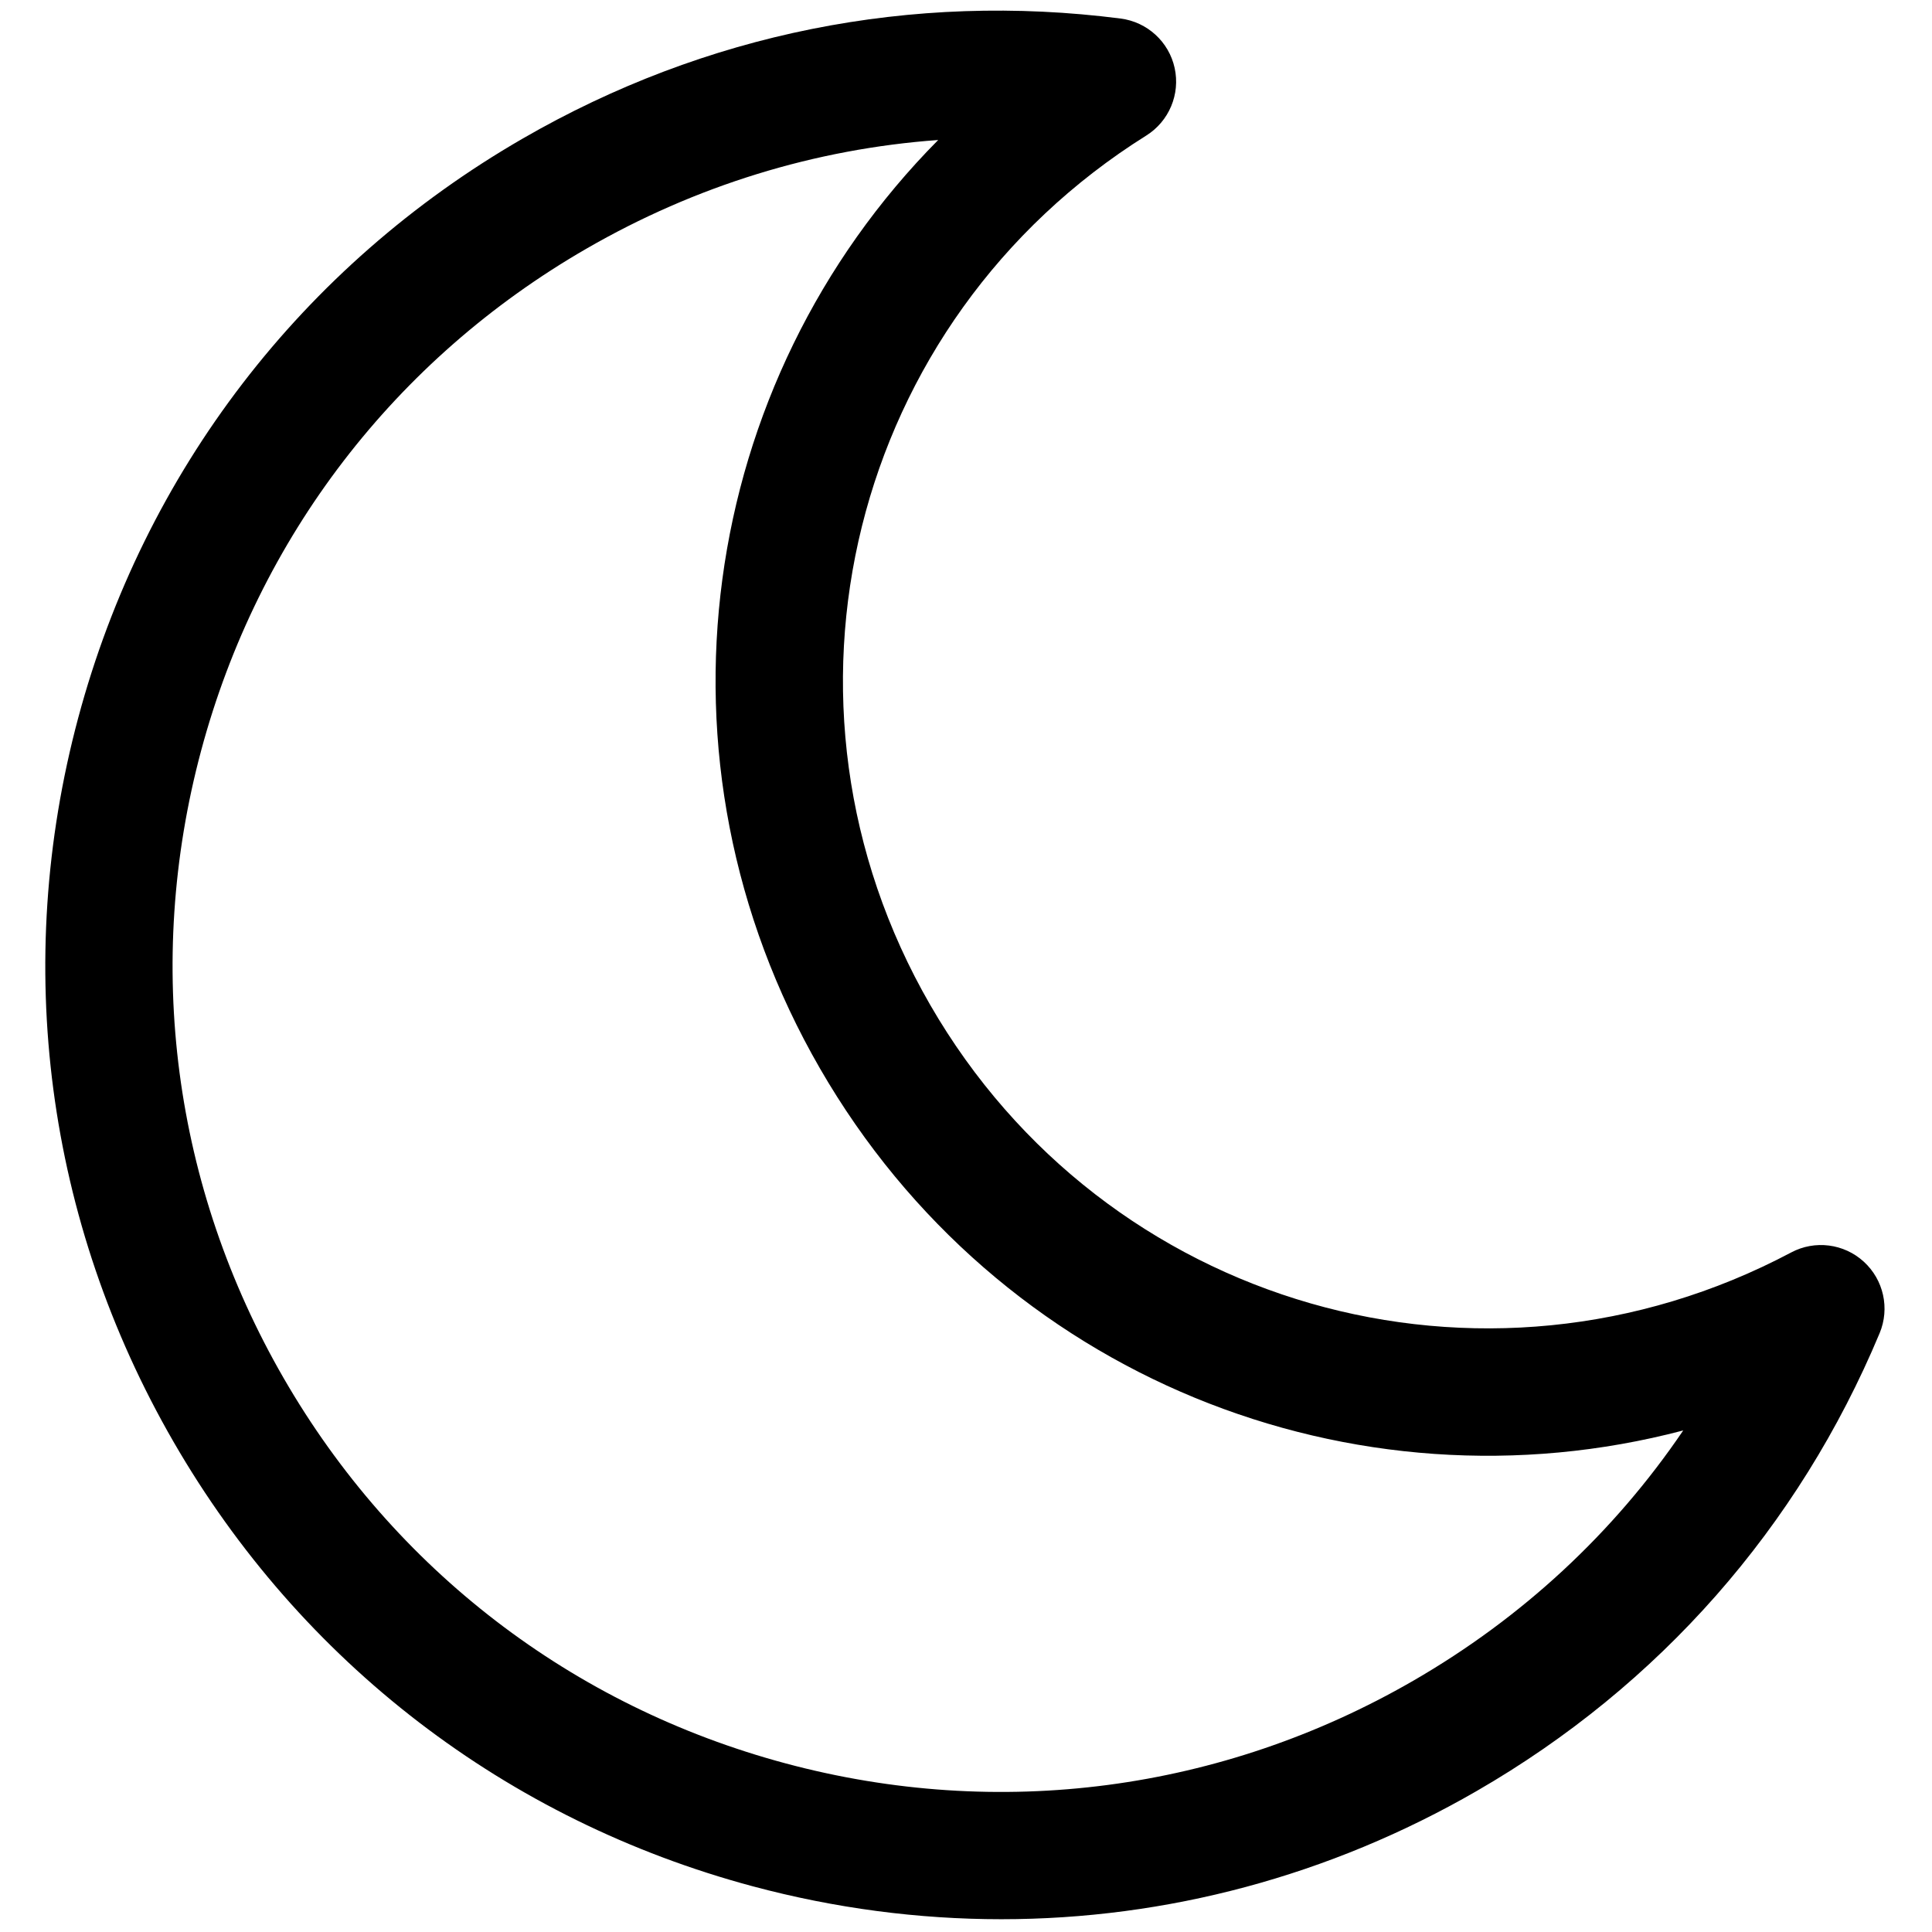
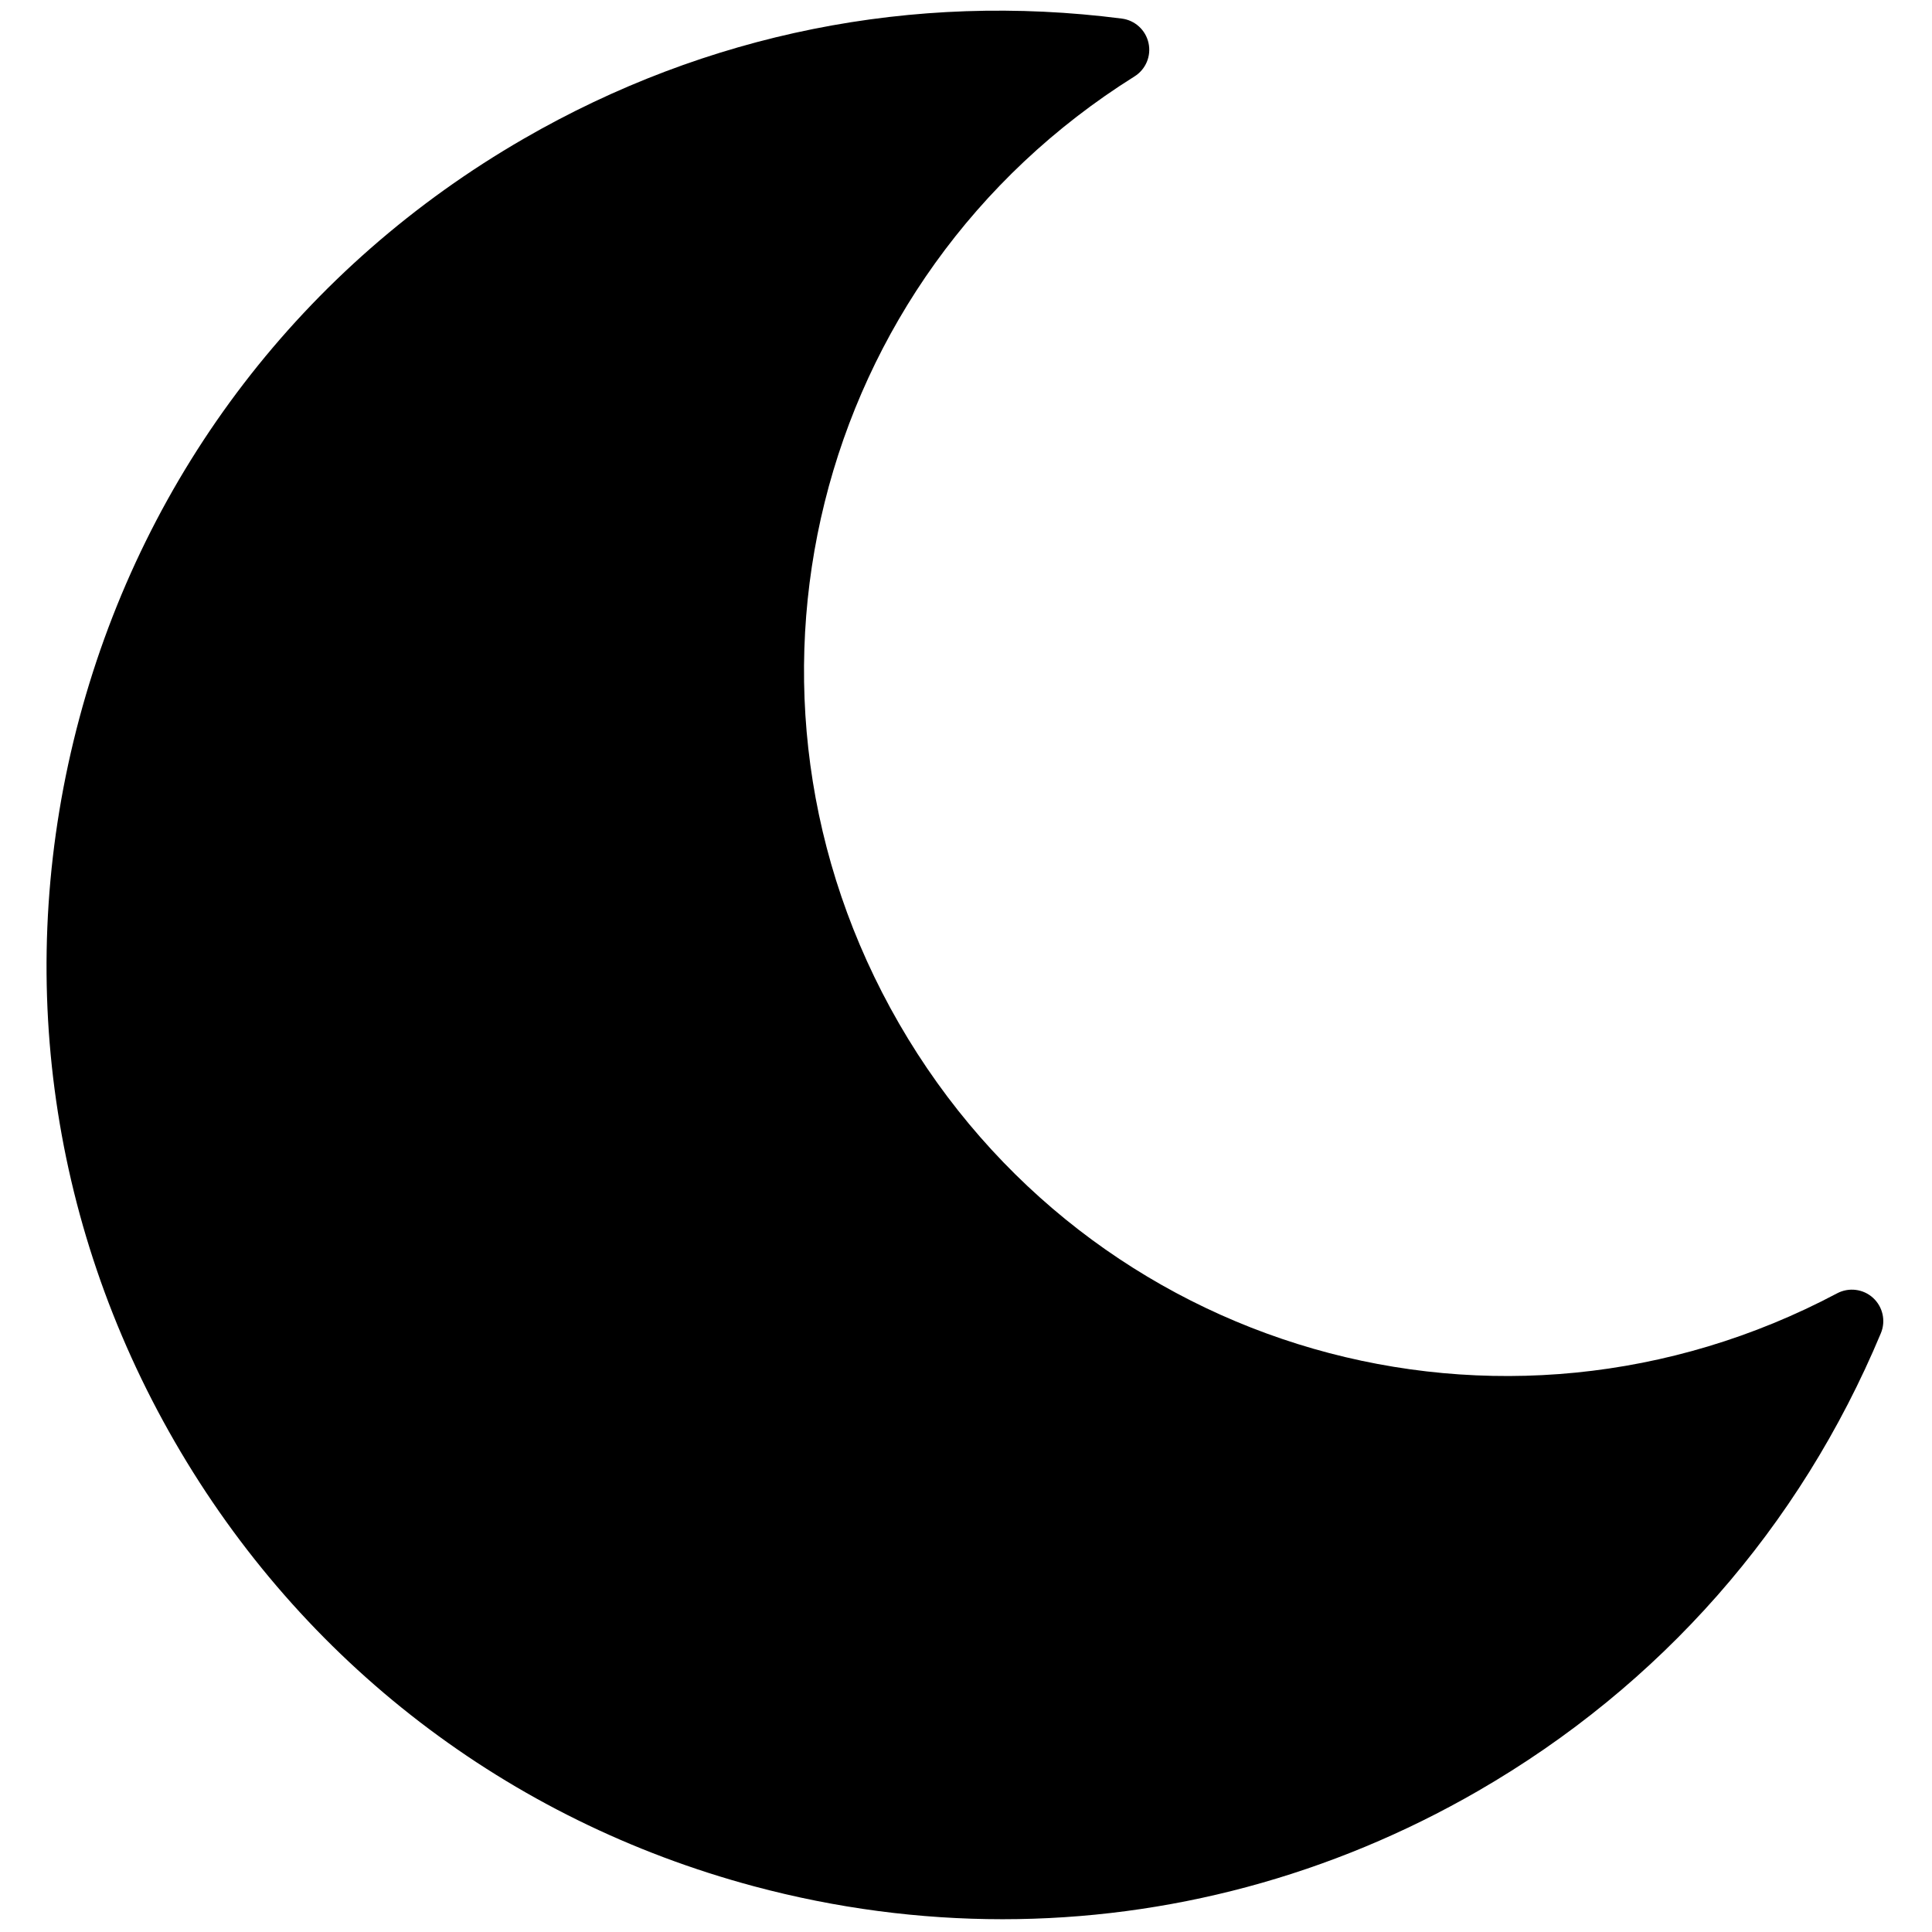
<svg xmlns="http://www.w3.org/2000/svg" version="1.1" width="256" height="256" viewBox="0 0 256 256" xml:space="preserve">
  <defs>
</defs>
  <g style="stroke: none; stroke-width: 0; stroke-dasharray: none; stroke-linecap: butt; stroke-linejoin: miter; stroke-miterlimit: 10; fill: none; fill-rule: nonzero; opacity: 1;" transform="translate(1.406593 1.406593) scale(2.81 2.81)">
-     <path d="M 46.715 90 c -3.908 0 -7.841 -0.514 -11.717 -1.552 C 23.391 85.337 13.69 77.893 7.682 67.487 C 1.674 57.08 0.077 44.957 3.188 33.349 c 3.11 -11.607 10.554 -21.308 20.961 -27.316 c 8.601 -4.967 18.349 -6.923 28.193 -5.659 c 1.257 0.162 2.277 1.095 2.548 2.332 c 0.271 1.238 -0.265 2.512 -1.338 3.185 c -13.943 8.735 -18.418 26.742 -10.188 40.996 l 0 0 C 51.592 61.14 69.426 66.268 83.96 58.56 c 1.117 -0.596 2.491 -0.421 3.426 0.434 c 0.936 0.854 1.235 2.204 0.746 3.373 c -3.826 9.156 -10.395 16.621 -18.997 21.586 C 62.204 87.955 54.509 90 46.715 90 z M 43.74 6.101 c -5.805 0.421 -11.436 2.15 -16.592 5.127 c -9.019 5.207 -15.47 13.614 -18.166 23.674 C 6.287 44.961 7.67 55.469 12.877 64.488 c 5.207 9.019 13.614 15.471 23.673 18.165 c 10.058 2.697 20.567 1.311 29.585 -3.895 c 5.156 -2.977 9.47 -6.989 12.737 -11.806 c -15.547 4.094 -32.303 -2.515 -40.705 -17.066 l 0 0 C 29.768 35.336 32.427 17.518 43.74 6.101 z" style="stroke: none; stroke-width: 1; stroke-dasharray: none; stroke-linecap: butt; stroke-linejoin: miter; stroke-miterlimit: 10; fill: rgb(0,0,0); fill-rule: nonzero; opacity: 1;" transform=" matrix(1 0 0 1 0 0) " stroke-linecap="round" />
+     <path d="M 87.823 60.7 c -0.463 -0.423 -1.142 -0.506 -1.695 -0.214 c -15.834 8.398 -35.266 2.812 -44.232 -12.718 c -8.966 -15.53 -4.09 -35.149 11.101 -44.665 c 0.531 -0.332 0.796 -0.963 0.661 -1.574 c -0.134 -0.612 -0.638 -1.074 -1.259 -1.153 c -9.843 -1.265 -19.59 0.692 -28.193 5.66 C 13.8 12.041 6.356 21.743 3.246 33.35 S 1.732 57.08 7.741 67.487 c 6.008 10.407 15.709 17.851 27.316 20.961 C 38.933 89.486 42.866 90 46.774 90 c 7.795 0 15.489 -2.044 22.42 -6.046 c 8.601 -4.966 15.171 -12.43 18.997 -21.586 C 88.433 61.79 88.285 61.123 87.823 60.7 z" style="stroke: none; stroke-width: 1; stroke-dasharray: none; stroke-linecap: butt; stroke-linejoin: miter; stroke-miterlimit: 10; fill: rgb(0,0,0); fill-rule: nonzero; opacity: 1;" transform=" matrix(1 0 0 1 0 0) " stroke-linecap="round" />
  </g>
</svg>
